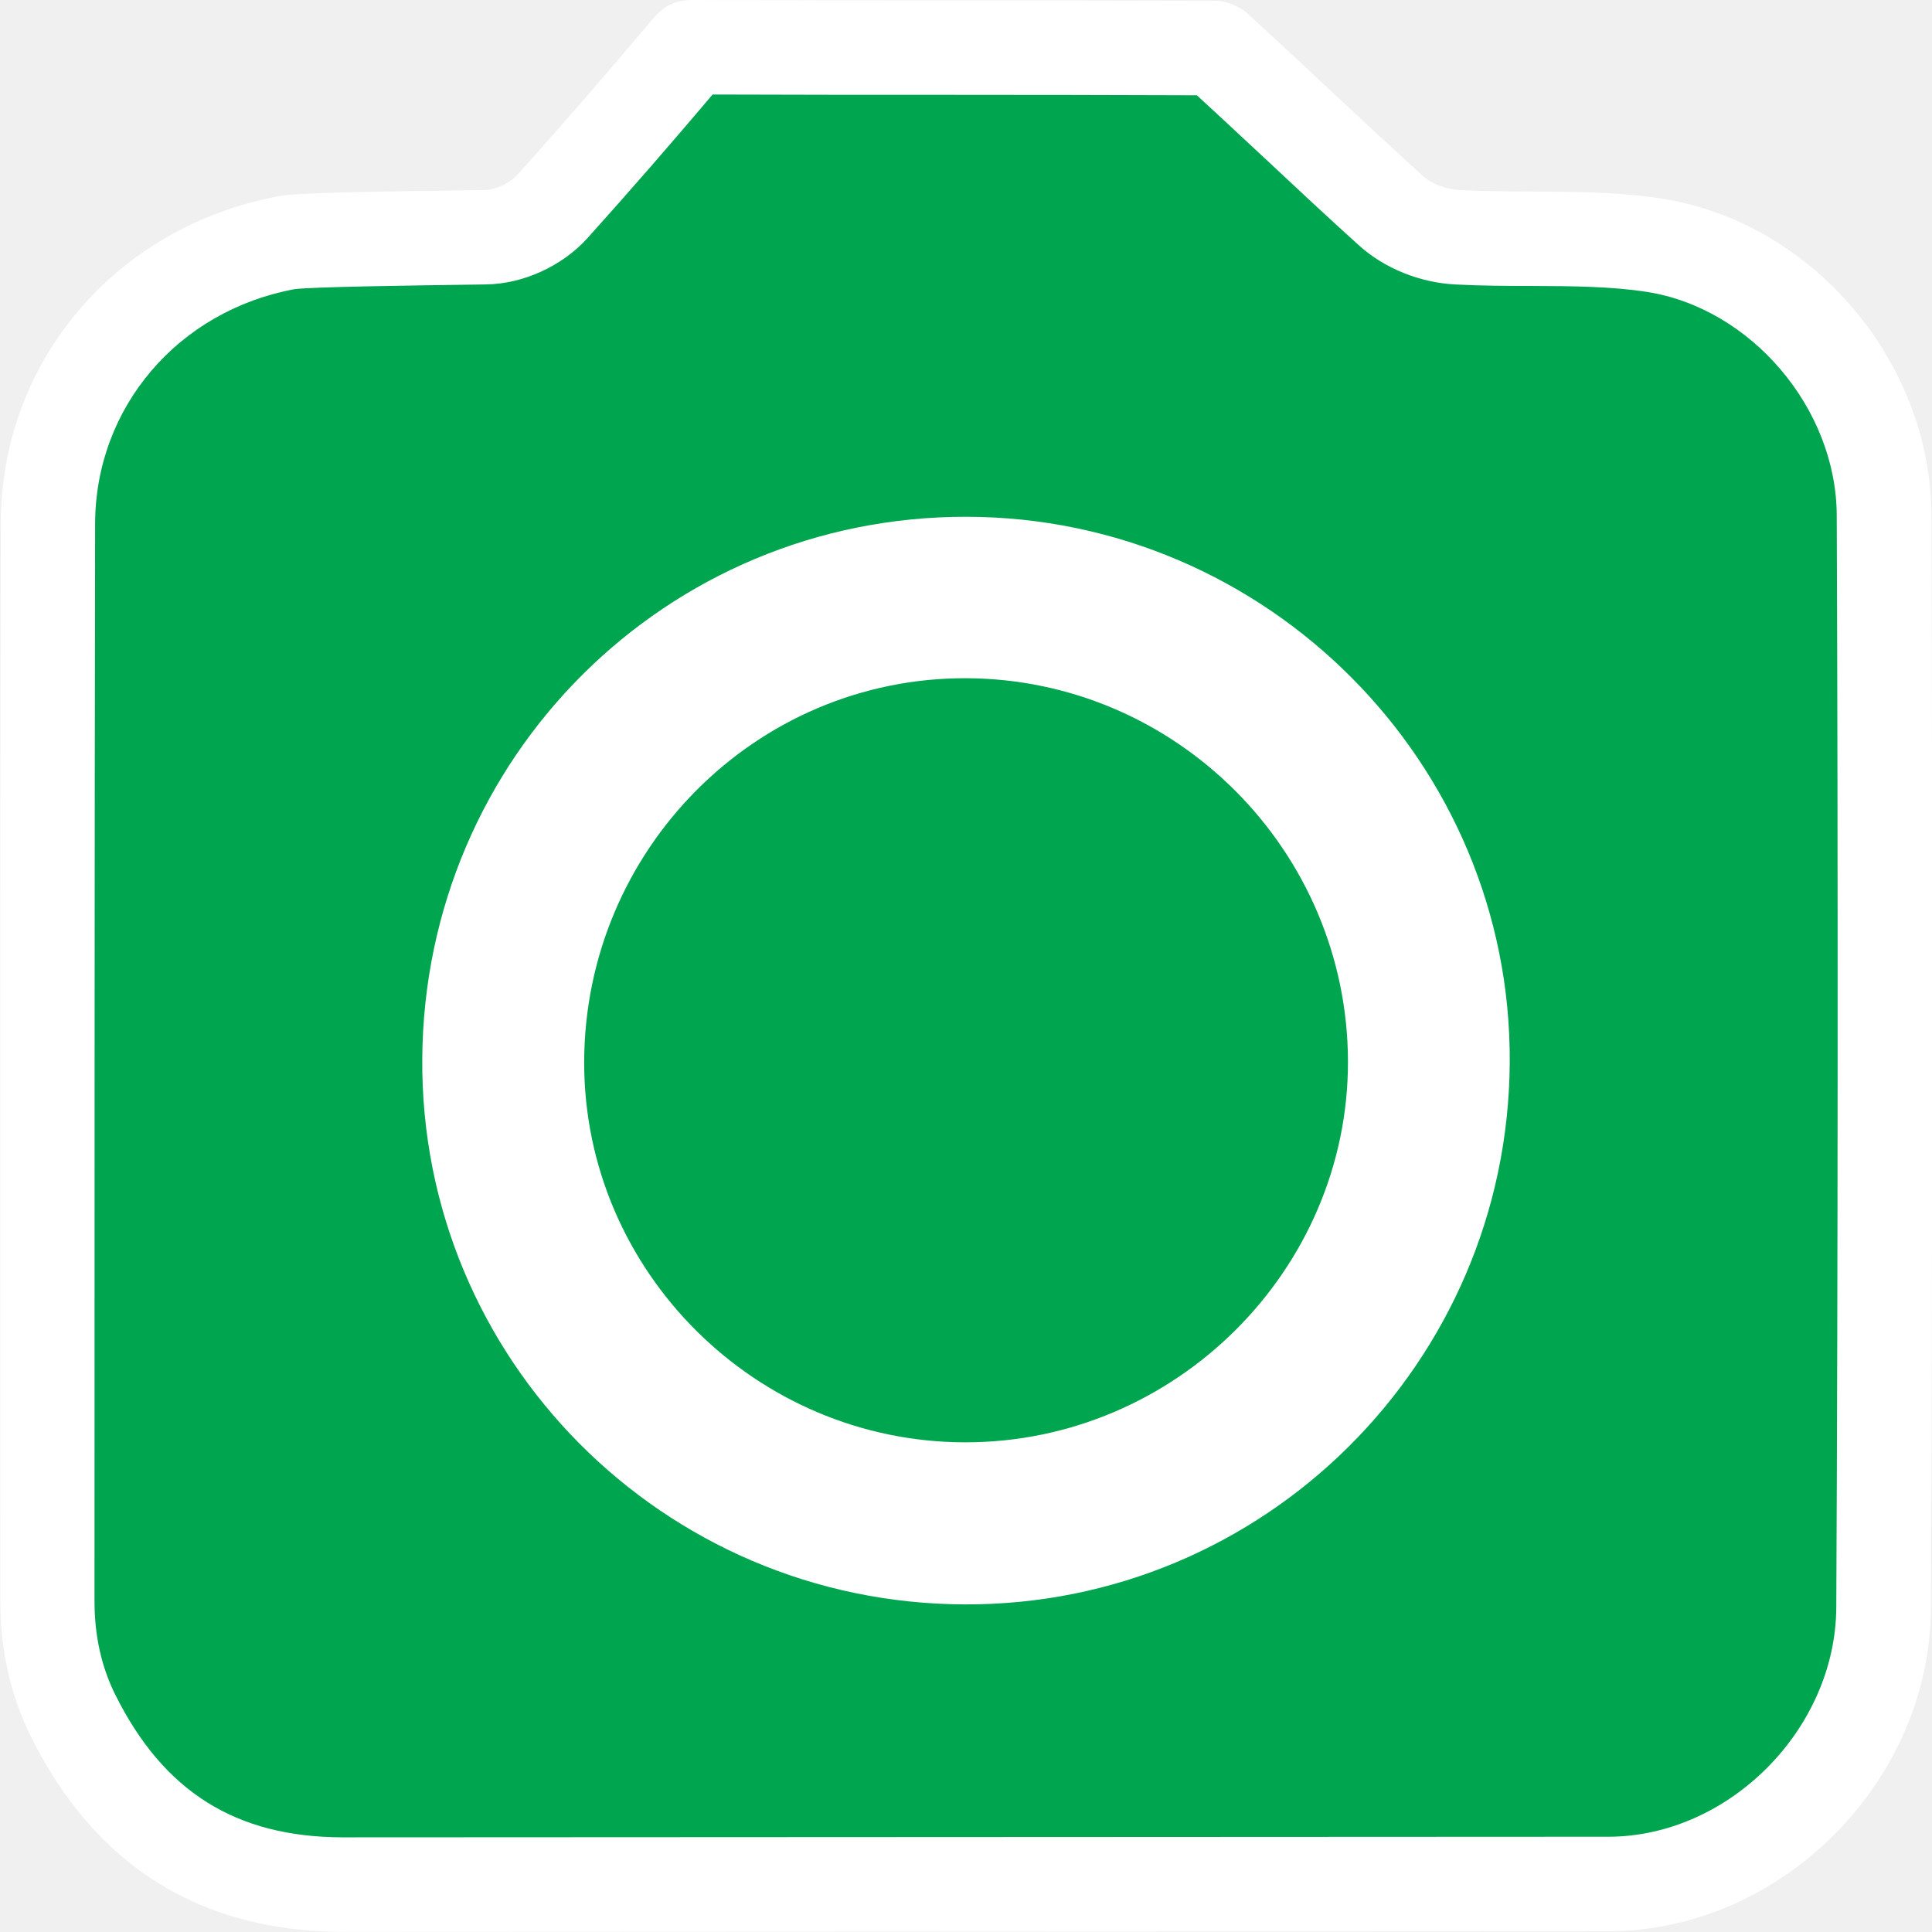
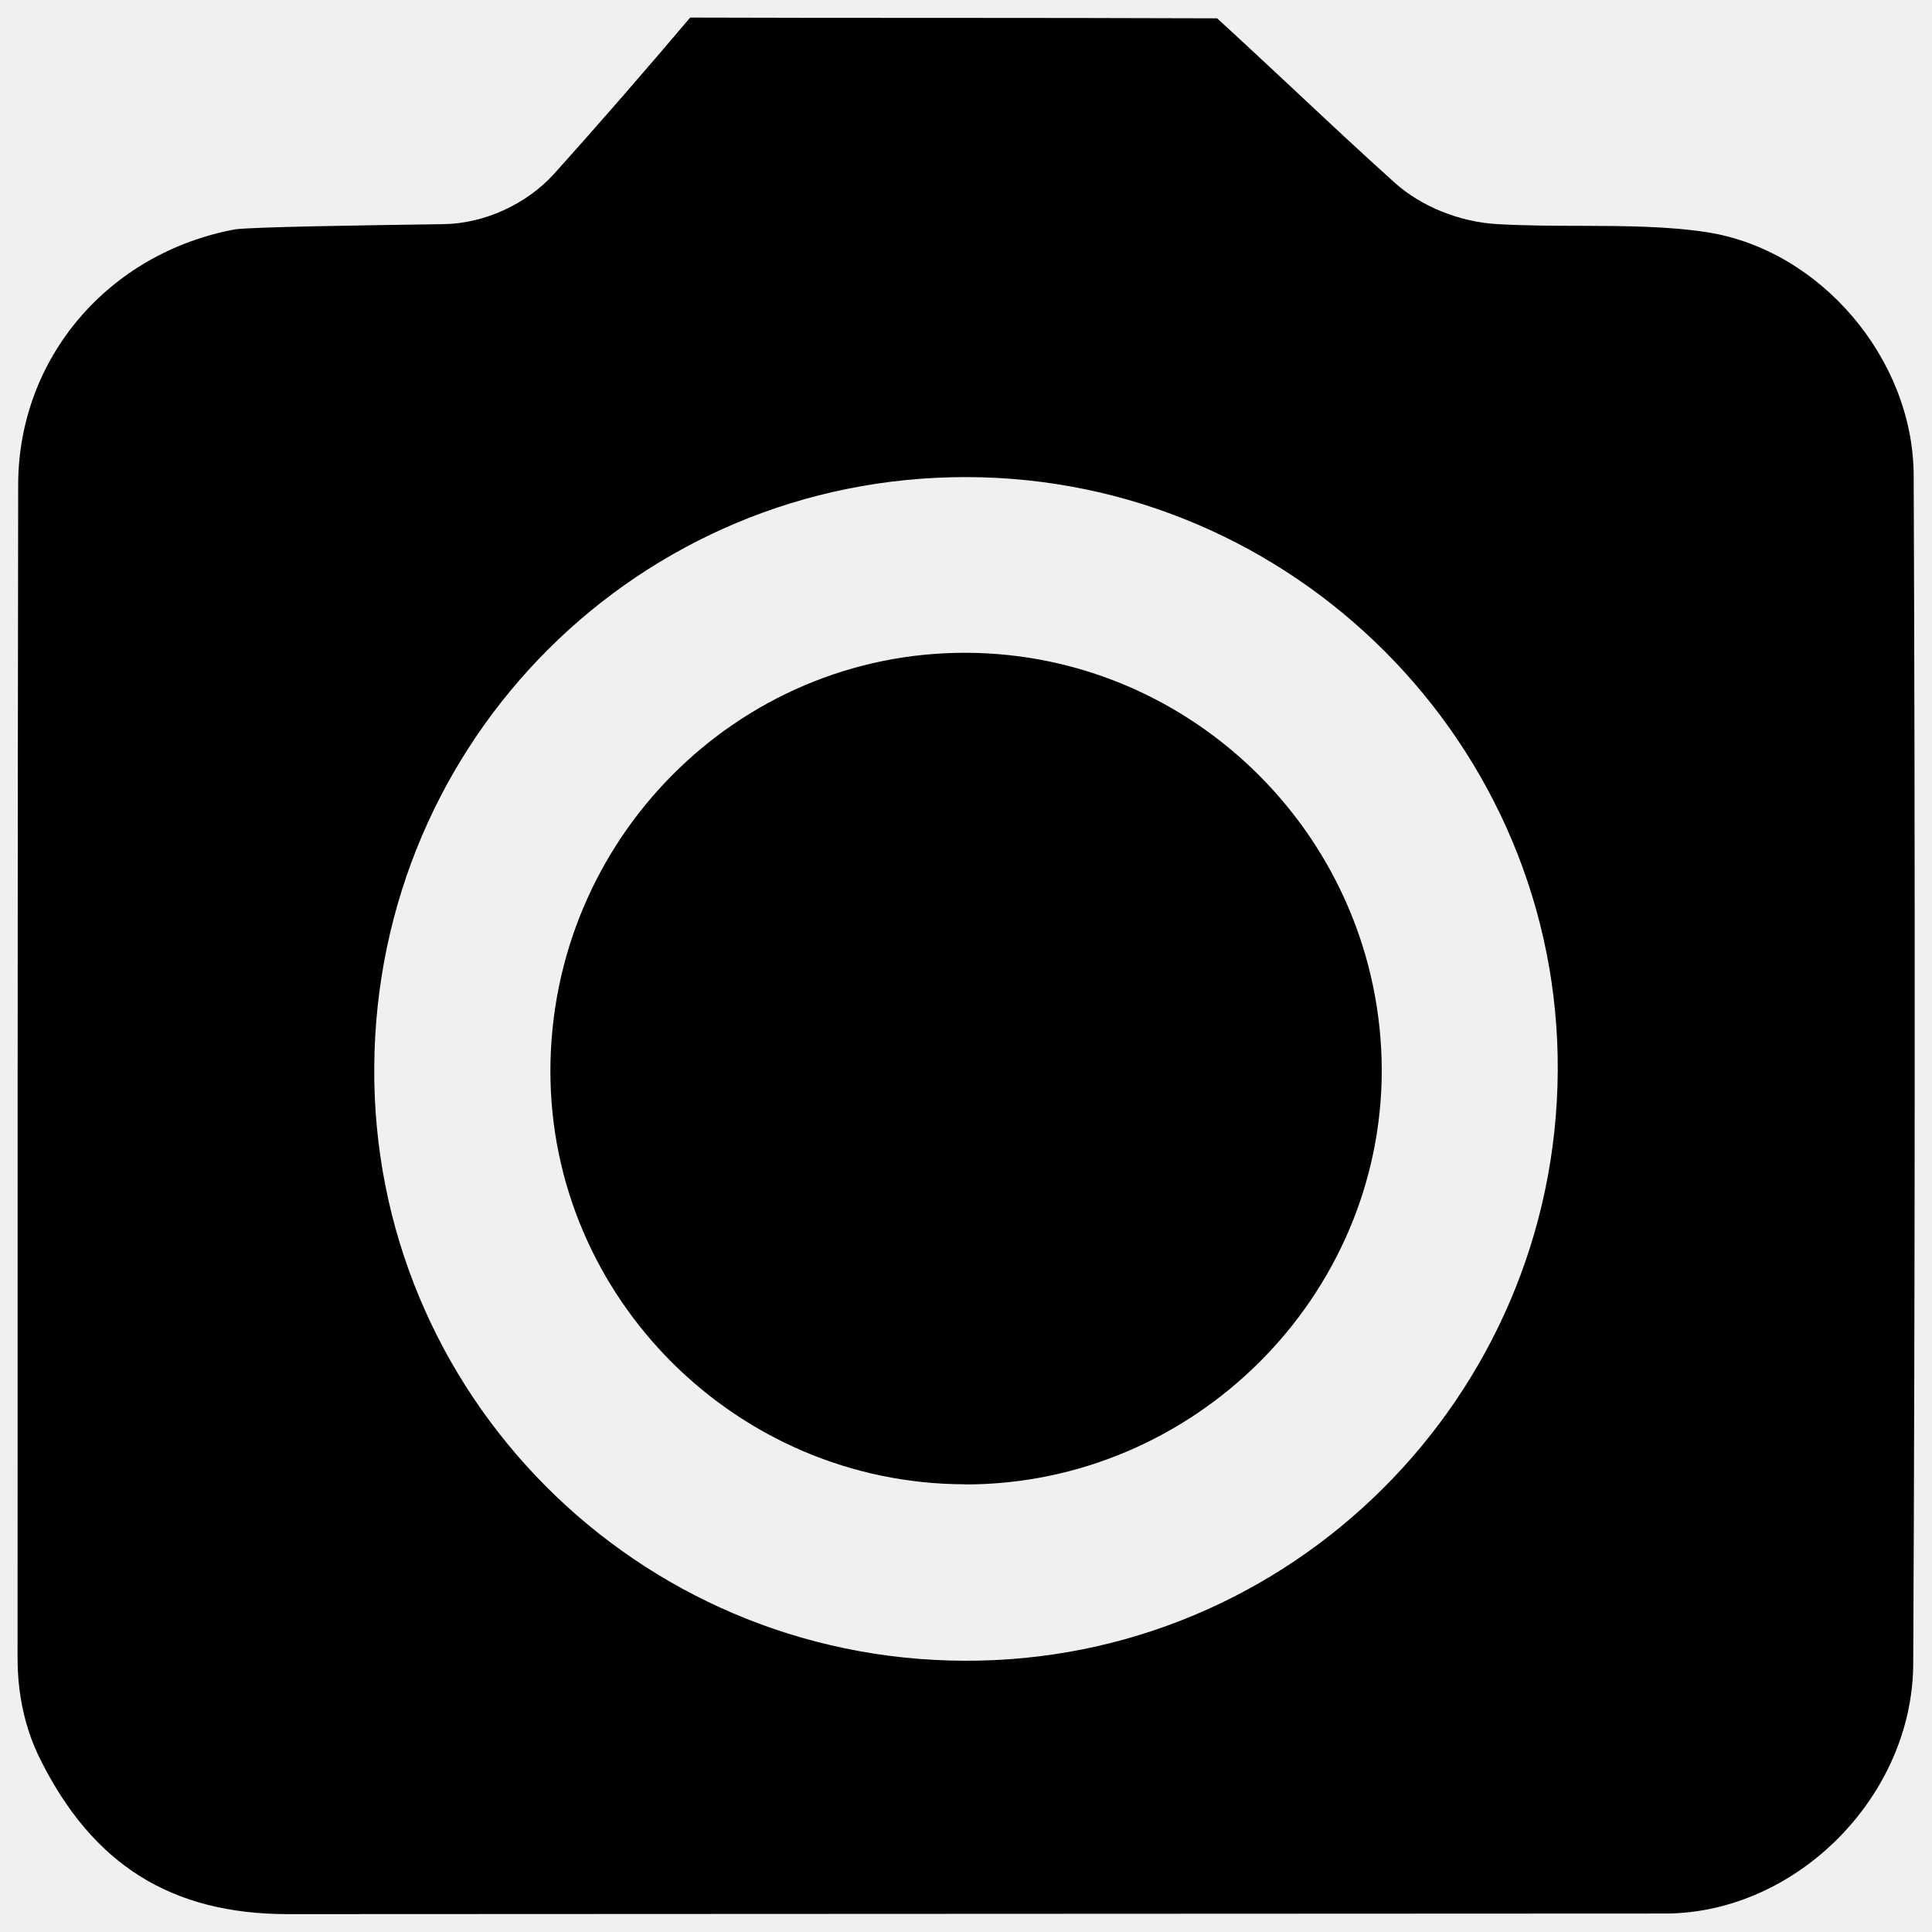
- <svg xmlns="http://www.w3.org/2000/svg" viewBox="0 0 12.756 12.756">
-   <path style="fill:#00A64F;" d="M2.262,12.444c-0.823-0.003-1.405-0.367-1.777-1.113c-0.113-0.227-0.171-0.481-0.171-0.756  c-0.001-2.16-0.001-4.958,0.003-7.119c0.002-0.921,0.654-1.685,1.587-1.856C2.014,1.583,2.7,1.574,3.202,1.567  c0.161-0.002,0.336-0.082,0.445-0.204C3.954,1.023,4.253,0.675,4.55,0.325l1.693-0.01l1.781,0.003l0.539,0.5  C8.77,1.011,8.976,1.204,9.186,1.394c0.11,0.101,0.273,0.165,0.435,0.174c0.165,0.008,0.329,0.009,0.493,0.01  c0.271,0.001,0.542,0.001,0.807,0.042c0.848,0.132,1.515,0.915,1.519,1.782c0.009,2.192,0.008,5.022-0.002,7.214  c-0.005,0.964-0.851,1.816-1.81,1.824L2.262,12.444z" />
-   <path style="fill:#FFFFFF;" d="M4.705,0.624c0.511,0.002,1.021,0.002,1.532,0.002c0.555,0,1.11,0.001,1.665,0.003  c0.153,0.14,0.304,0.282,0.456,0.423c0.205,0.192,0.41,0.384,0.619,0.572c0.163,0.147,0.398,0.242,0.629,0.254  c0.168,0.009,0.338,0.01,0.507,0.01c0.27,0.001,0.526,0.003,0.759,0.039c0.689,0.107,1.252,0.769,1.255,1.475  c0.009,2.191,0.008,5.02-0.003,7.211c-0.004,0.801-0.705,1.508-1.496,1.514l-8.367,0.004c-0.704-0.002-1.18-0.301-1.499-0.94  c-0.092-0.184-0.138-0.391-0.138-0.617C0.624,8.415,0.624,5.617,0.628,3.457C0.63,2.688,1.177,2.051,1.946,1.909  c0.124-0.015,0.747-0.024,1.261-0.031c0.247-0.003,0.505-0.121,0.672-0.306C4.159,1.261,4.434,0.944,4.705,0.624 M4.572,0  C4.457,0,4.384,0.039,4.312,0.123C4.018,0.471,3.72,0.816,3.415,1.155c-0.05,0.055-0.143,0.099-0.217,0.1  C2.553,1.264,1.968,1.271,1.847,1.294c-1.08,0.199-1.84,1.088-1.842,2.162C0,5.616,0.001,8.415,0.002,10.575  c0,0.313,0.065,0.616,0.204,0.895c0.422,0.845,1.11,1.282,2.055,1.285l8.369-0.004c1.14-0.008,2.114-0.994,2.119-2.134  c0.01-2.192,0.011-5.024,0.003-7.217c-0.004-1.01-0.783-1.934-1.783-2.089c-0.436-0.068-0.887-0.033-1.33-0.056  C9.555,1.252,9.456,1.217,9.395,1.162c-0.39-0.353-0.77-0.718-1.159-1.073c-0.053-0.048-0.14-0.083-0.212-0.084  C6.874,0.001,5.724,0.005,4.574,0C4.573,0,4.572,0,4.572,0L4.572,0z" />
-   <path style="fill:#FFFFFF;" d="M6.37,10.593c-1.991-0.006-3.597-1.622-3.582-3.604C2.802,5,4.4,3.409,6.381,3.412  c1.984,0.003,3.6,1.627,3.587,3.604C9.956,8.999,8.345,10.6,6.37,10.593z M6.372,9.523c1.387,0.001,2.53-1.137,2.528-2.516  C8.896,5.618,7.766,4.483,6.38,4.478C4.99,4.473,3.858,5.612,3.857,7.016C3.857,8.392,4.989,9.521,6.372,9.523z" />
+ <svg xmlns="http://www.w3.org/2000/svg" viewBox="0 0 12.756 12.756" fill="balck">
+   <path d="M 6.371,9.801 C 7.881,9.802 9.125,8.563 9.123,7.063 9.118,5.551  7.889,4.316 6.38,4.31 c -1.513,-0.005 -2.745,1.234 -2.746,2.762 0,1.498  1.232,2.726 2.737,2.728 z" />
+   <path d="M 10.285,7.072 C 10.299,4.921 8.54,3.153 6.381,3.15  4.225,3.147 2.486,4.878 2.471,7.043 2.455,9.2  4.202,10.959 6.369,10.965 c 2.149,0.008 3.903,-1.735  3.916,-3.893 z M 6.224,0.118 c 0.604,0 1.208,0.001 1.812,0.003  0.167,0.152 0.331,0.307 0.496,0.46 0.223,0.209  0.446,0.418 0.674,0.623 0.177,0.16 0.433,0.263  0.685,0.276 0.183,0.01 0.368,0.011 0.552,0.011 0.294,0.001  0.572,0.003 0.826,0.042 0.75,0.116 1.363,0.837 1.366,1.605  0.01,2.385 0.009,5.463 -0.003,7.848 -0.004,0.872 -0.767,1.641  -1.628,1.648 l -9.106,0.004 C 1.131,12.637 0.613,12.312  0.266,11.616 0.166,11.416 0.116,11.191 0.116,10.945 c 0,-2.35  0,-5.395 0.004,-7.746 0.002,-0.837 0.597,-1.53 1.434,-1.685  0.135,-0.016 0.813,-0.026 1.372,-0.034 C 3.196,1.477  3.476,1.349 3.658,1.148 3.963,0.809 4.262,0.464  4.557,0.116 c 0.556,0.002 1.111,0.002 1.667,0.002 z" />
</svg>
